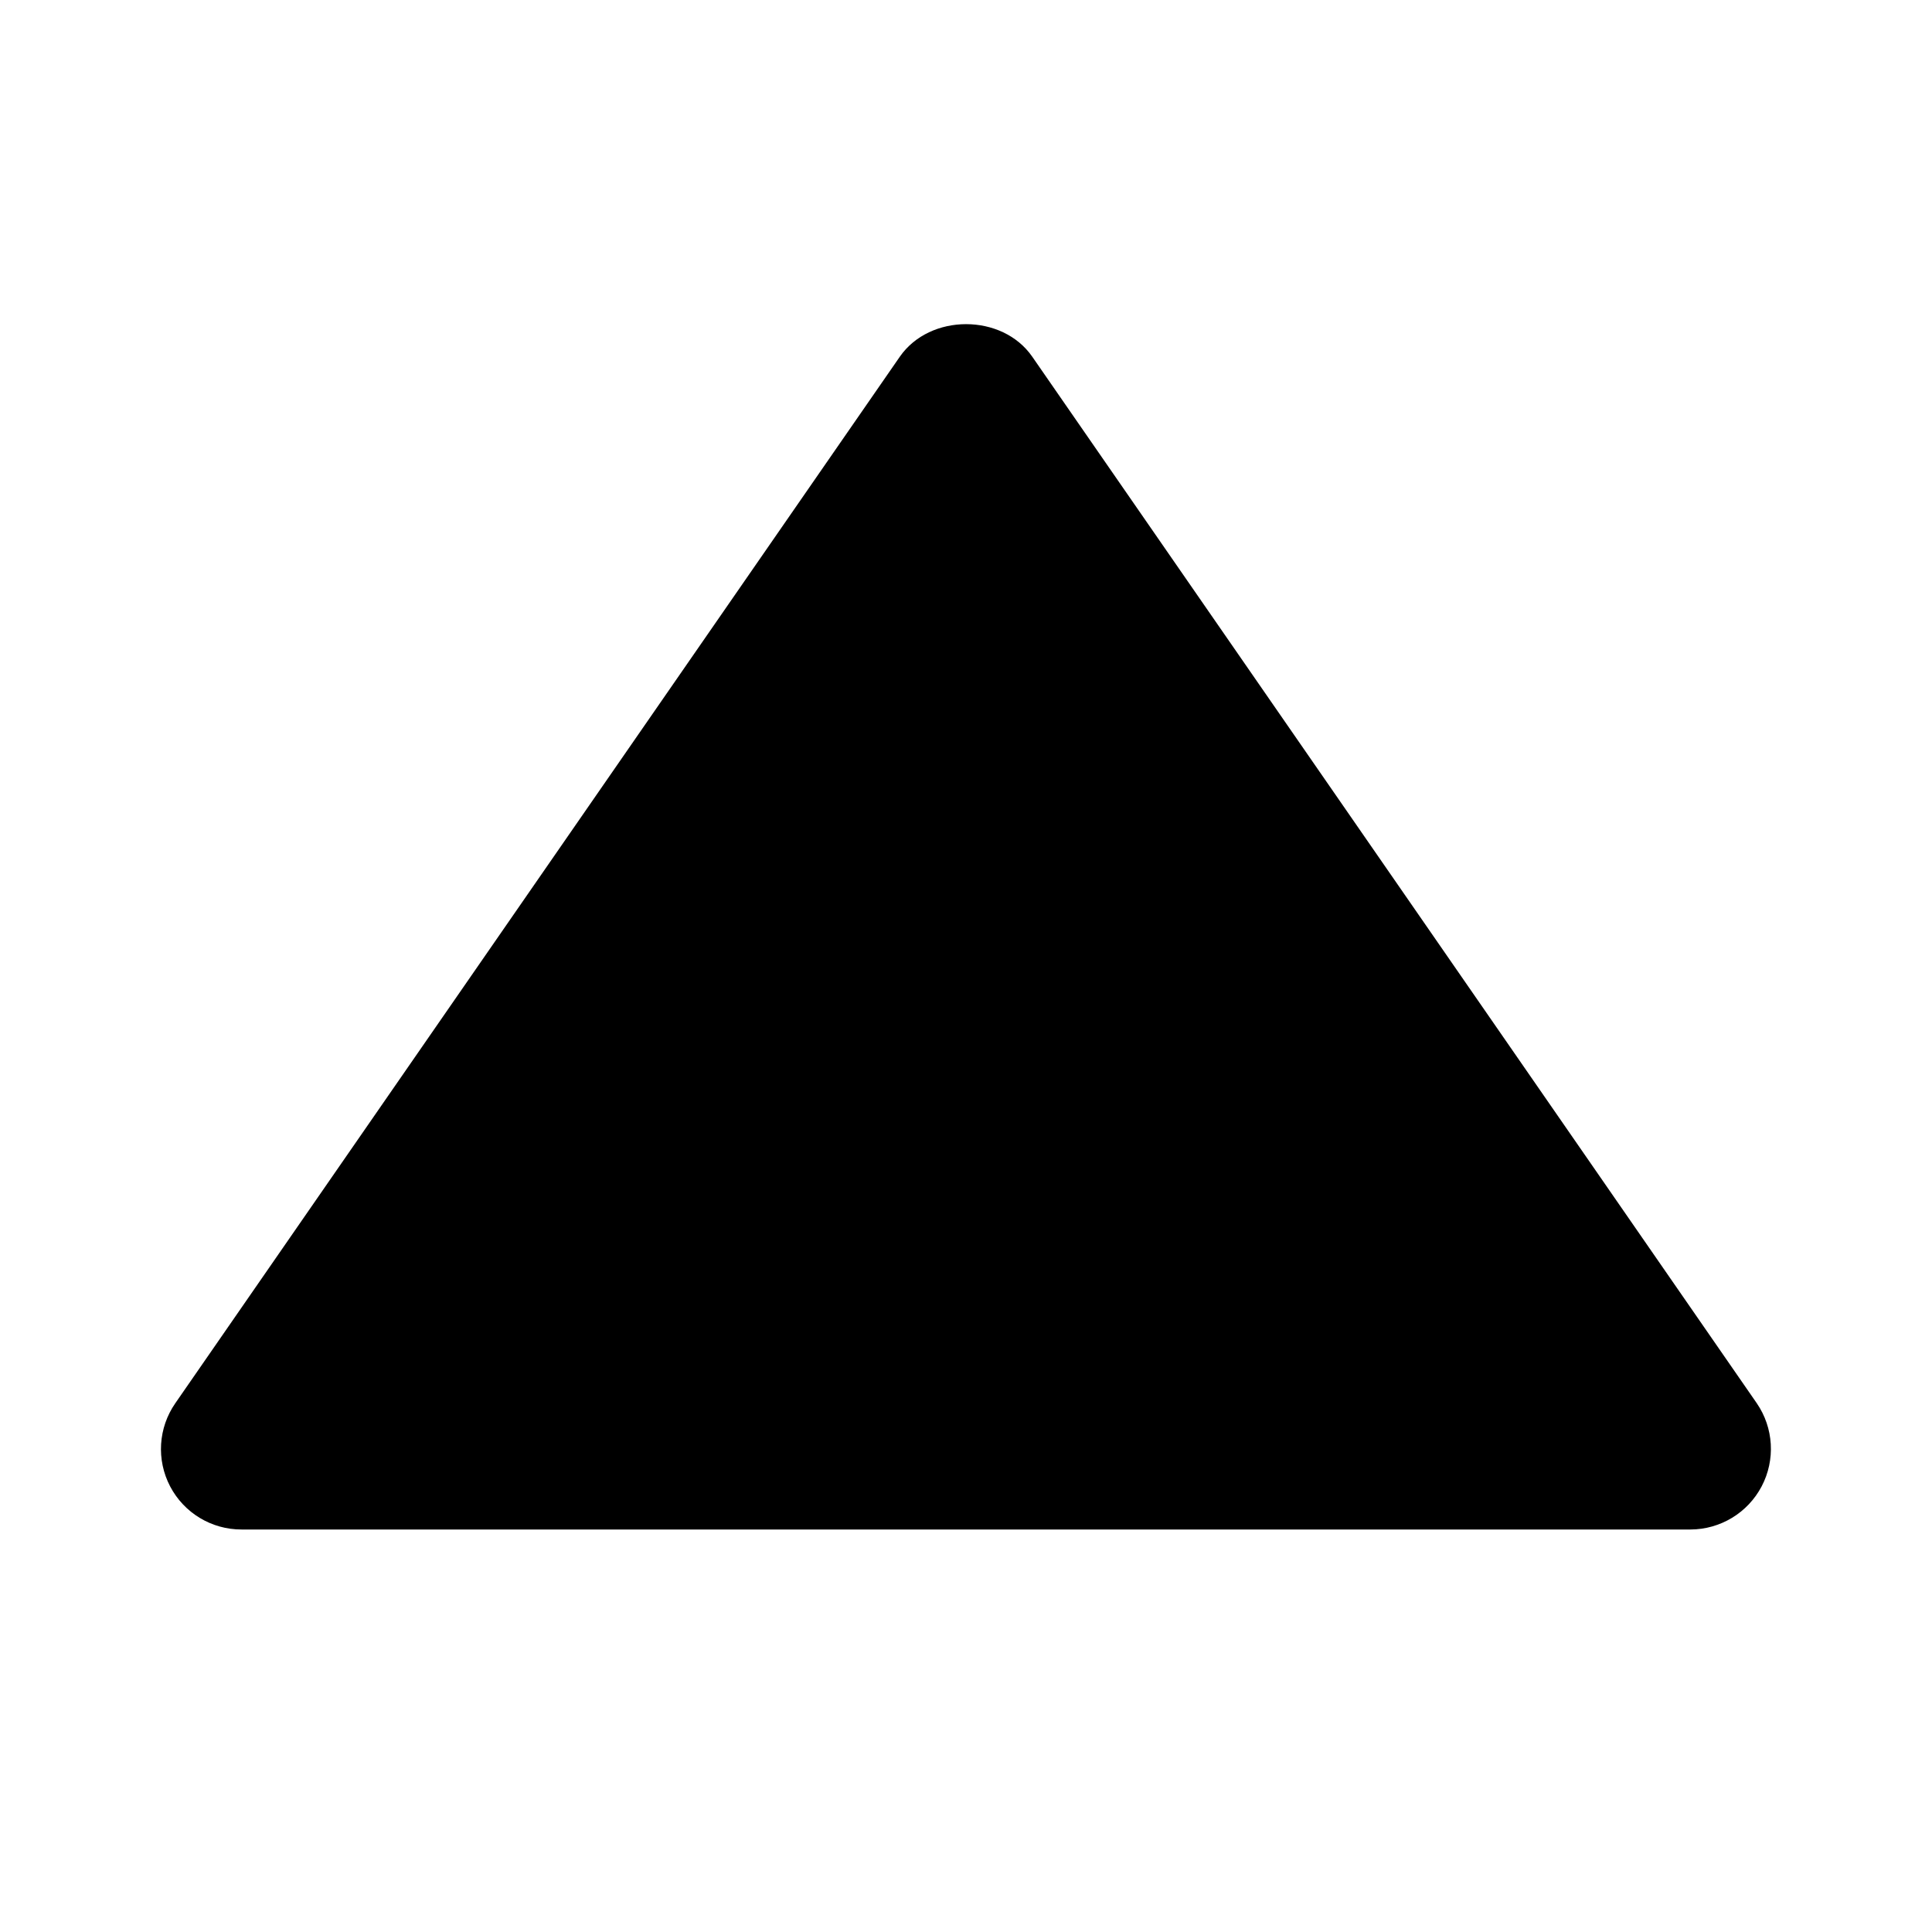
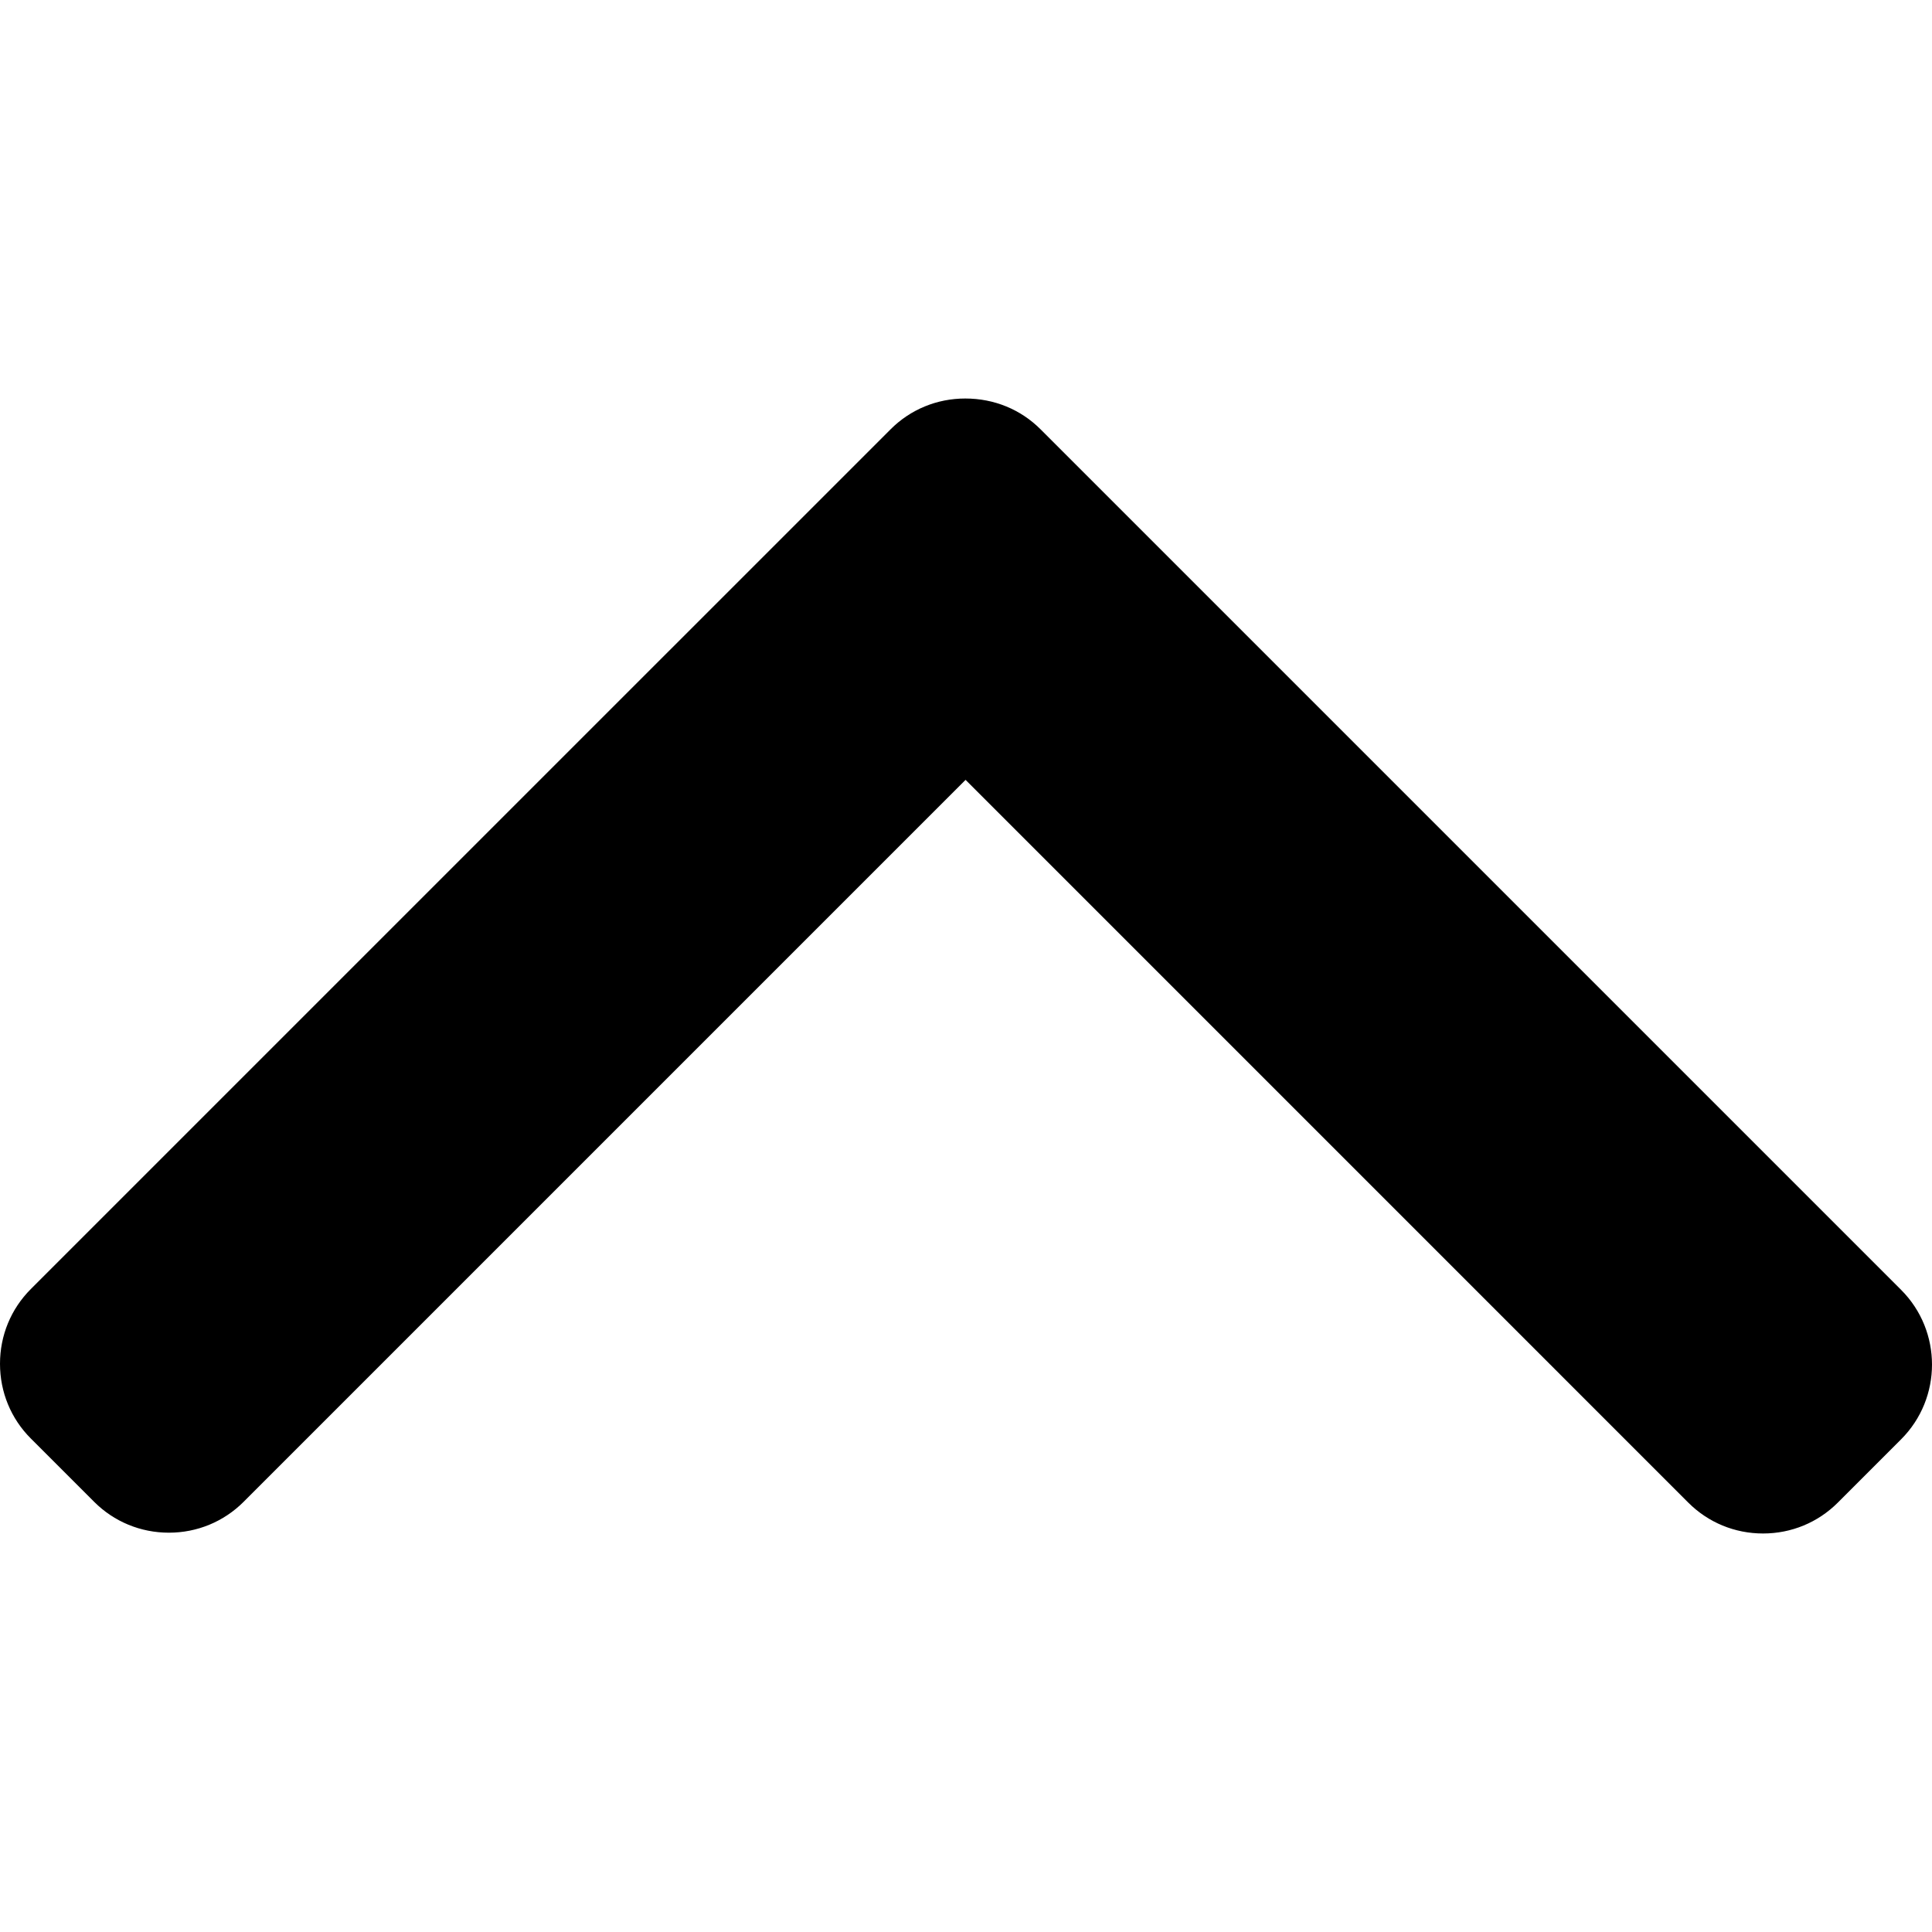
- <svg xmlns="http://www.w3.org/2000/svg" fill="#000000" width="800px" height="800px" viewBox="0 0 24 24">
-   <path d="M3 19h18a1.002 1.002 0 0 0 .823-1.569l-9-13c-.373-.539-1.271-.539-1.645 0l-9 13A.999.999 0 0 0 3 19z" />
+ <svg xmlns="http://www.w3.org/2000/svg" fill="#000000" height="800px" width="800px" version="1.1" id="Layer_1" viewBox="0 0 492.002 492.002" xml:space="preserve">
+   <g>
+     <g>
+       <path d="M484.136,328.473L264.988,109.329c-5.064-5.064-11.816-7.844-19.172-7.844c-7.208,0-13.964,2.78-19.02,7.844    L7.852,328.265C2.788,333.333,0,340.089,0,347.297c0,7.208,2.784,13.968,7.852,19.032l16.124,16.124    c5.064,5.064,11.824,7.86,19.032,7.86s13.964-2.796,19.032-7.86l183.852-183.852l184.056,184.064    c5.064,5.06,11.82,7.852,19.032,7.852c7.208,0,13.96-2.792,19.028-7.852l16.128-16.132    C494.624,356.041,494.624,338.965,484.136,328.473z" />
+     </g>
+   </g>
</svg>
